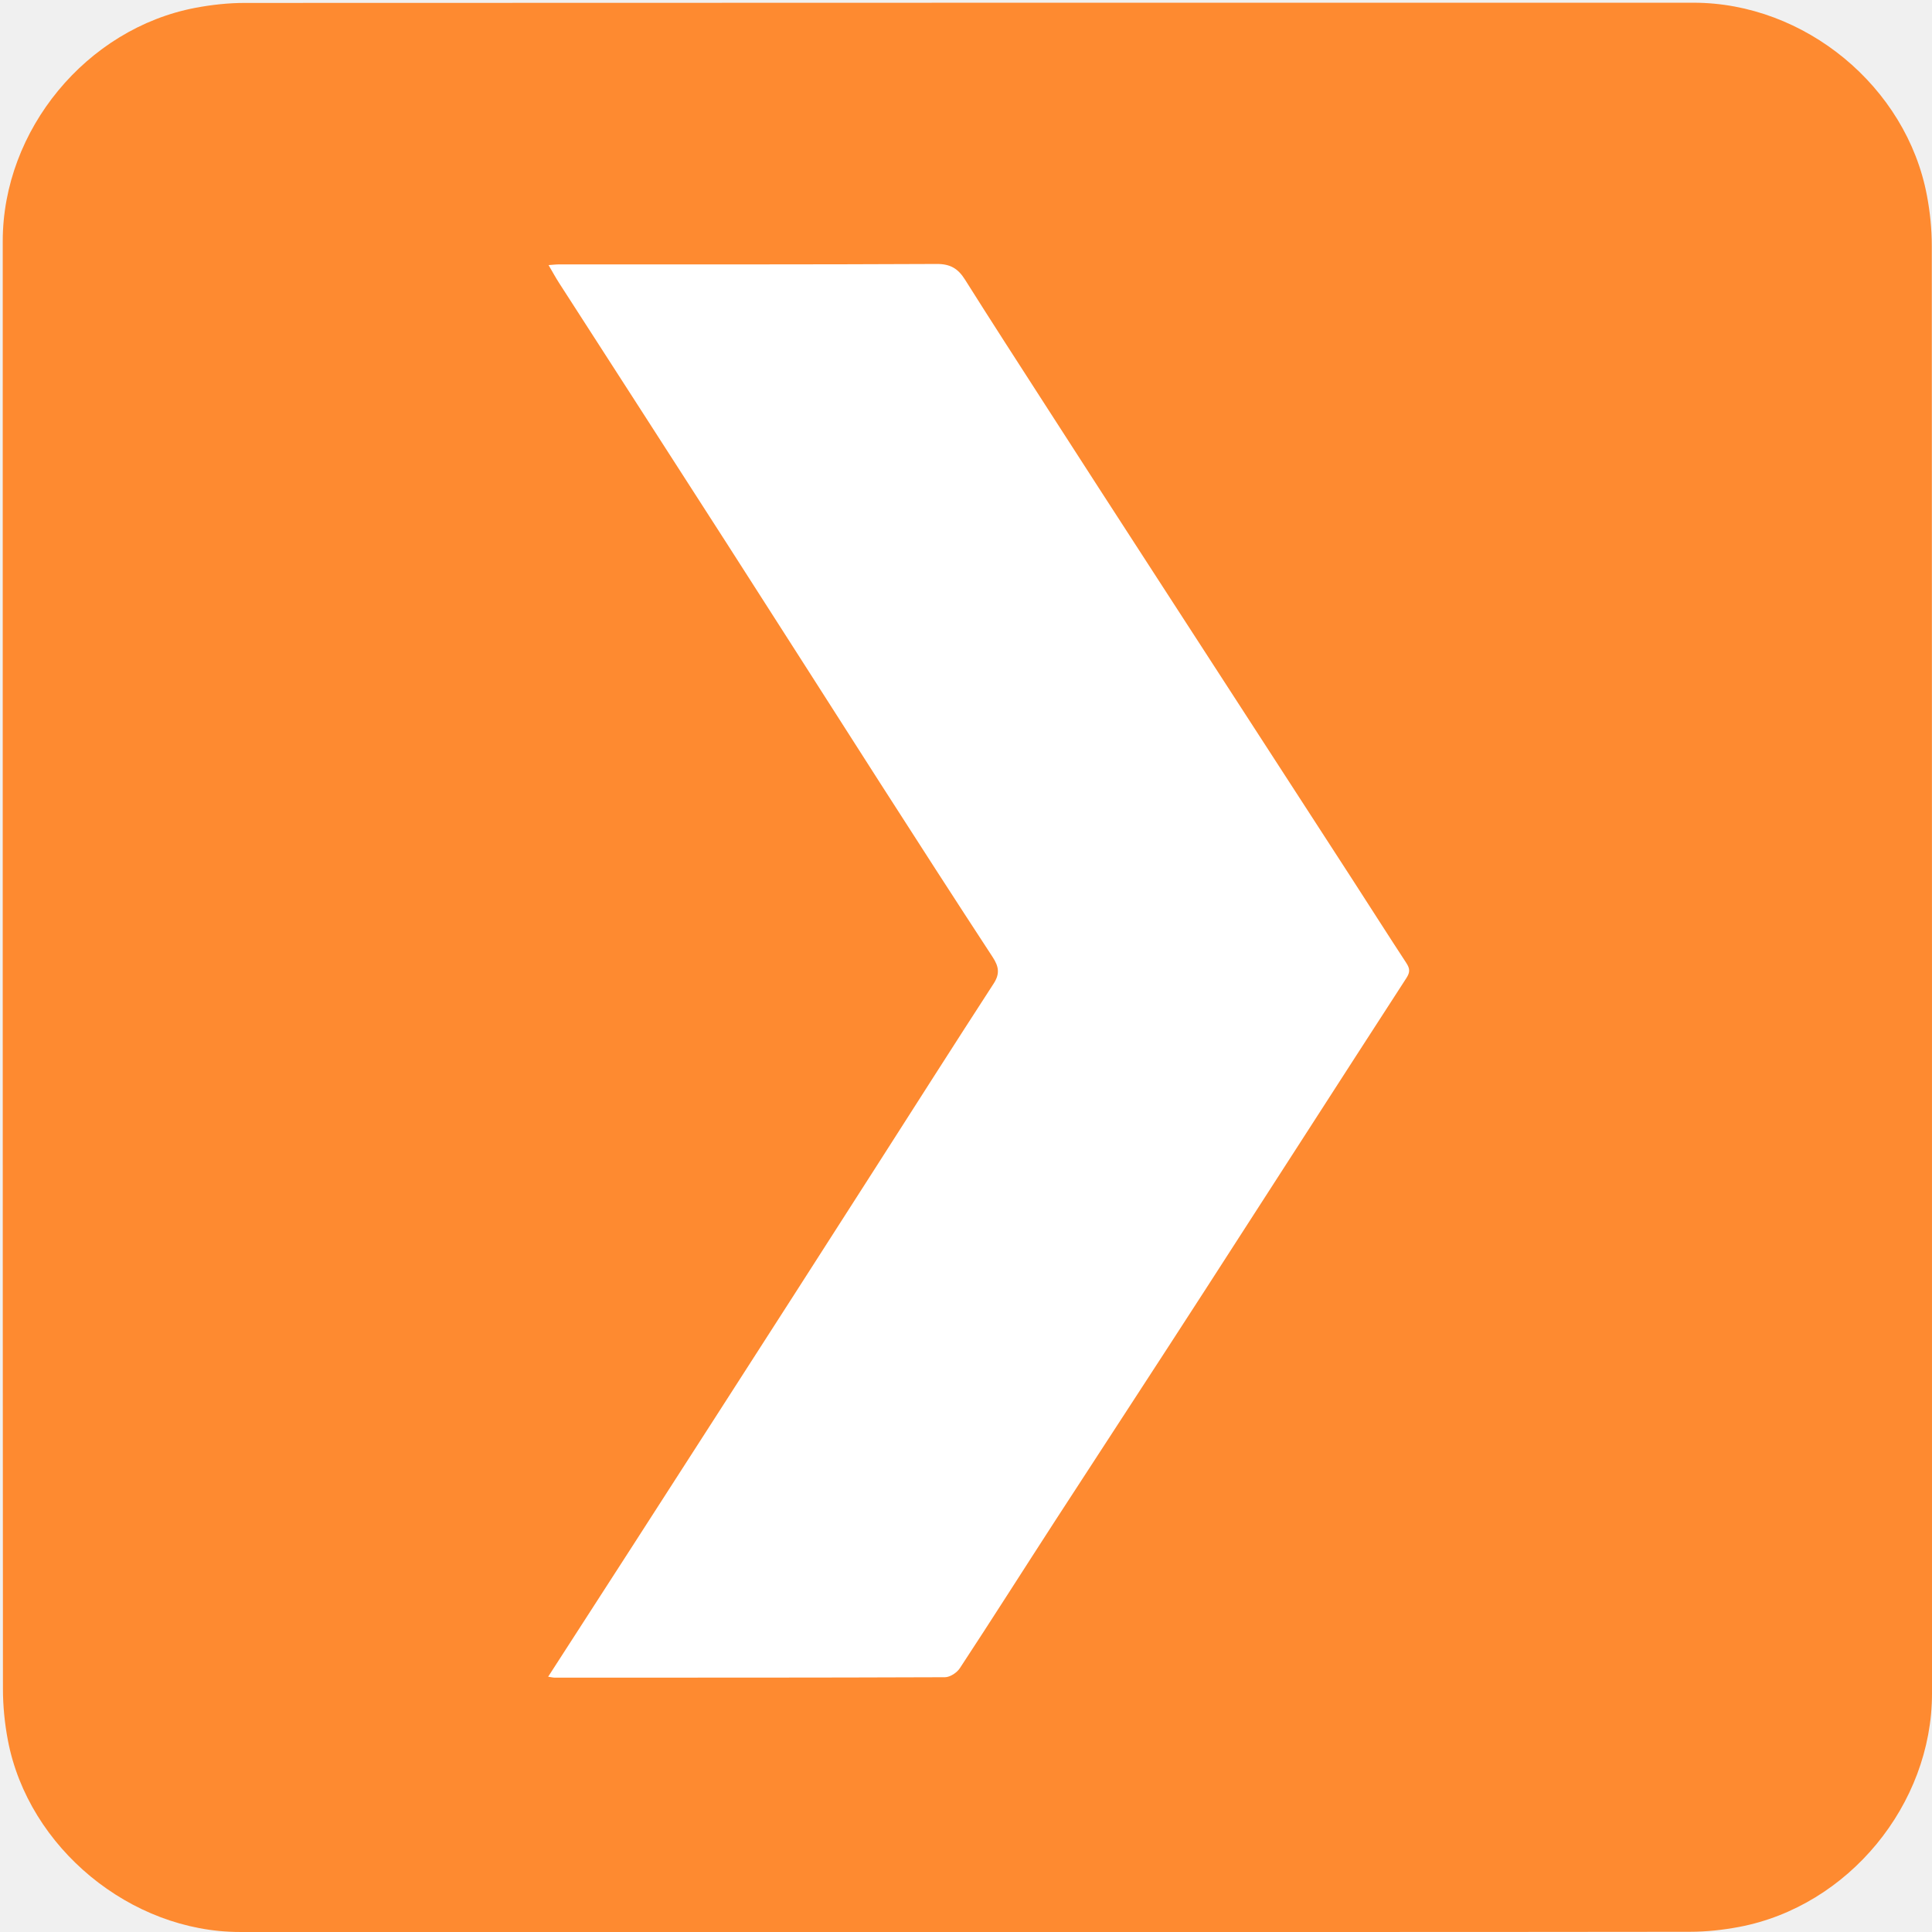
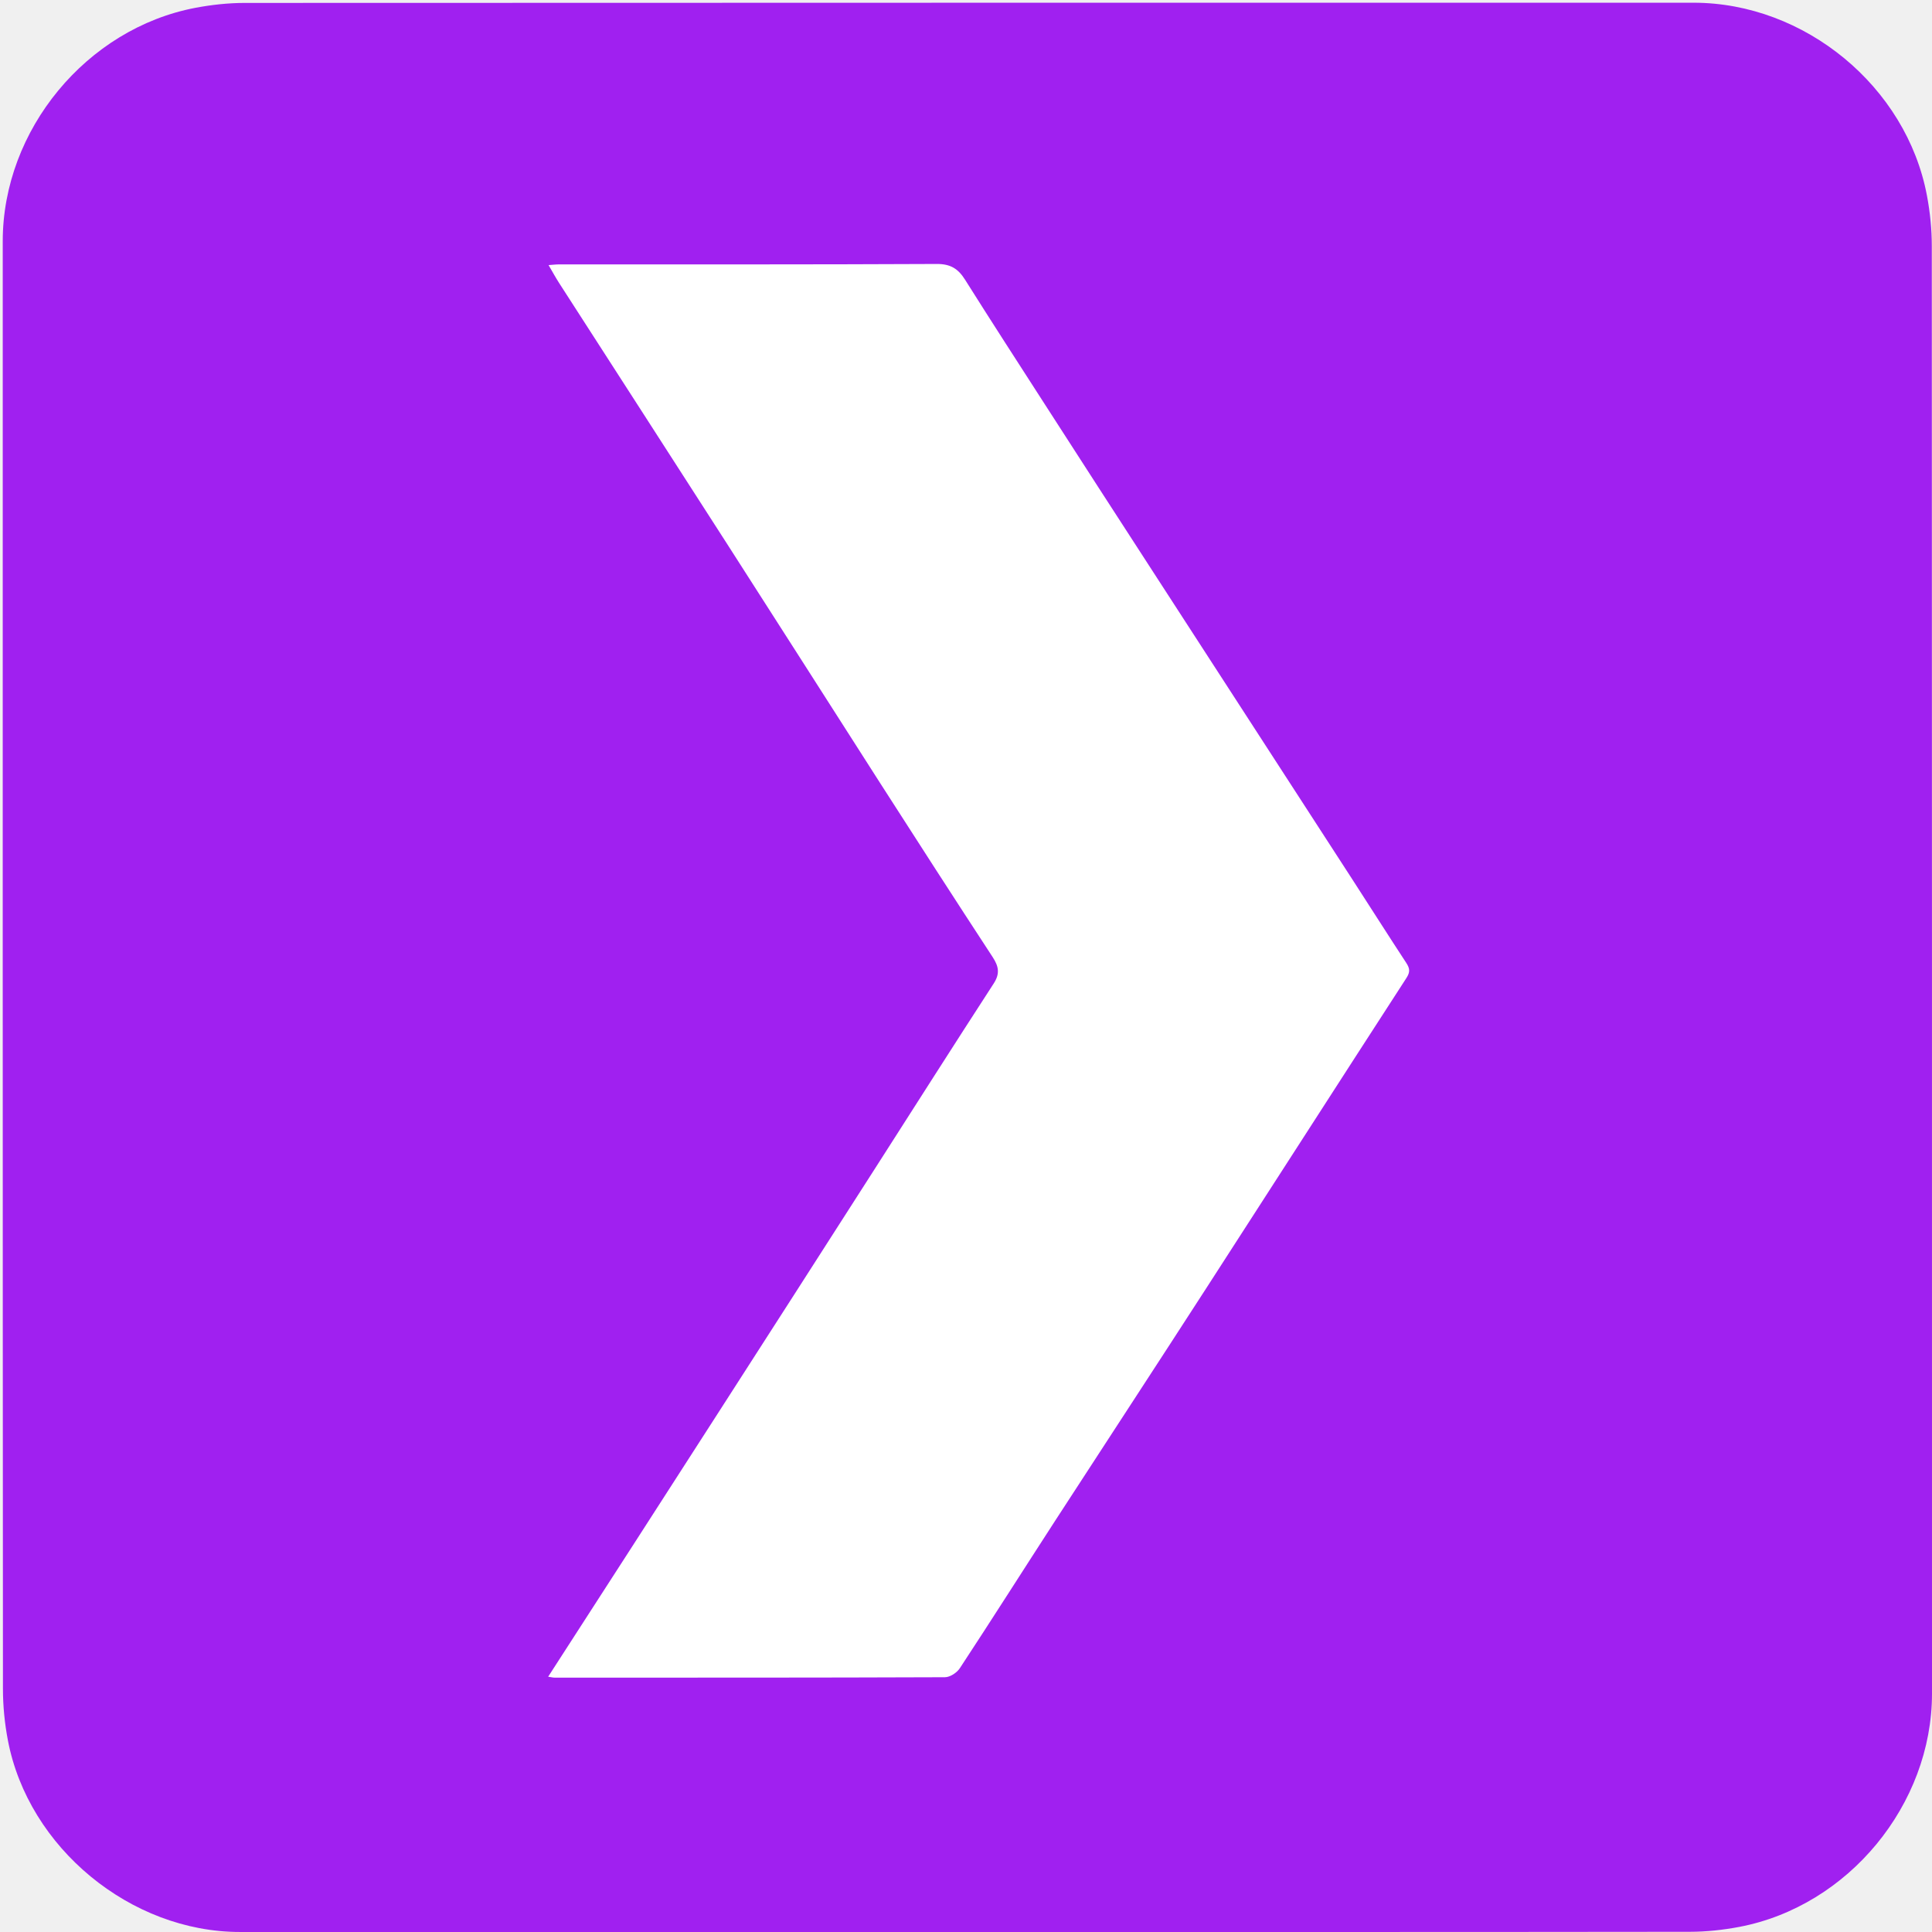
<svg xmlns="http://www.w3.org/2000/svg" id="plex" viewBox="0 0 762 762" width="500" height="500" shape-rendering="geometricPrecision" text-rendering="geometricPrecision" version="1.1">
  <style id="zoom">
    @keyframes plex_logo_animation__ts{0%,to{transform:translate(172.5977px,437.5853px) scale(1,1)}26.667%,73.333%{transform:translate(172.5977px,437.5853px) scale(1,1);animation-timing-function:cubic-bezier(.42,0,.58,1)}40%,60%{transform:translate(172.5977px,437.5853px) scale(0,0);animation-timing-function:cubic-bezier(.42,0,.58,1)}}#plex_logo_animation{animation:plex_logo_animation__ts 3000ms linear infinite normal forwards}
  </style>
  <g id="background" transform="matrix(4 0 0 4 -304.4 -1367.446)">
-     <path id="square" d="M171.36 532.36h-71.6c-10.78 0-20.86-8.3-22.88-18.89-.32-1.67-.49-3.4-.49-5.1-.03-47.58-.02-95.15-.02-142.73 0-10.95 8.25-20.97 19.01-23.01 1.59-.3 3.24-.48 4.86-.48 47.62-.02 95.23-.02 142.85-.02 10.95 0 20.99 8.26 23.01 19.01.31 1.63.48 3.32.48 4.98.02 47.58.02 95.15.02 142.73 0 10.95-8.25 20.97-19.01 23.01-1.59.3-3.24.48-4.86.48-23.79.03-47.58.02-71.37.02z" fill="#FE8A30" stroke="none" stroke-width="1" />
+     <path id="square" d="M171.36 532.36h-71.6c-10.78 0-20.86-8.3-22.88-18.89-.32-1.67-.49-3.4-.49-5.1-.03-47.58-.02-95.15-.02-142.73 0-10.95 8.25-20.97 19.01-23.01 1.59-.3 3.24-.48 4.86-.48 47.62-.02 95.23-.02 142.85-.02 10.95 0 20.99 8.26 23.01 19.01.31 1.63.48 3.32.48 4.98.02 47.58.02 95.15.02 142.73 0 10.95-8.25 20.97-19.01 23.01-1.59.3-3.24.48-4.86.48-23.79.03-47.58.02-71.37.02z" fill="#A020F0" stroke="none" stroke-width="1" />
    <g id="plex_logo_animation" transform="translate(172.598 437.585)">
      <path id="plex_logo" d="M130.15 507.19c.33.05.48.09.63.09 12.83 0 25.66.01 38.49-.04.51 0 1.19-.45 1.48-.9 3.18-4.84 6.28-9.73 9.43-14.59 4.94-7.61 9.91-15.2 14.83-22.82 6.6-10.21 13.16-20.44 19.77-30.64.38-.59.33-.94-.01-1.47-1.79-2.73-3.54-5.49-5.32-8.24-6.52-10.07-13.05-20.13-19.56-30.19-3.61-5.57-7.22-11.15-10.81-16.73-2.62-4.07-5.25-8.13-7.83-12.23-.68-1.08-1.44-1.55-2.79-1.54-12.39.06-24.78.04-37.17.04-.34 0-.67.04-1.1.07.39.67.69 1.22 1.03 1.75 5.52 8.57 11.05 17.14 16.56 25.72 5.03 7.83 10.03 15.68 15.05 23.52 3.7 5.77 7.41 11.53 11.16 17.26.59.91.72 1.62.09 2.59-3.97 6.12-7.88 12.27-11.81 18.41-5.19 8.1-10.38 16.2-15.59 24.29-5.46 8.51-10.95 17-16.53 25.65z" transform="translate(-172.598 -437.585)" fill="#FFF" stroke="none" stroke-width="1" />
    </g>
  </g>
</svg>
